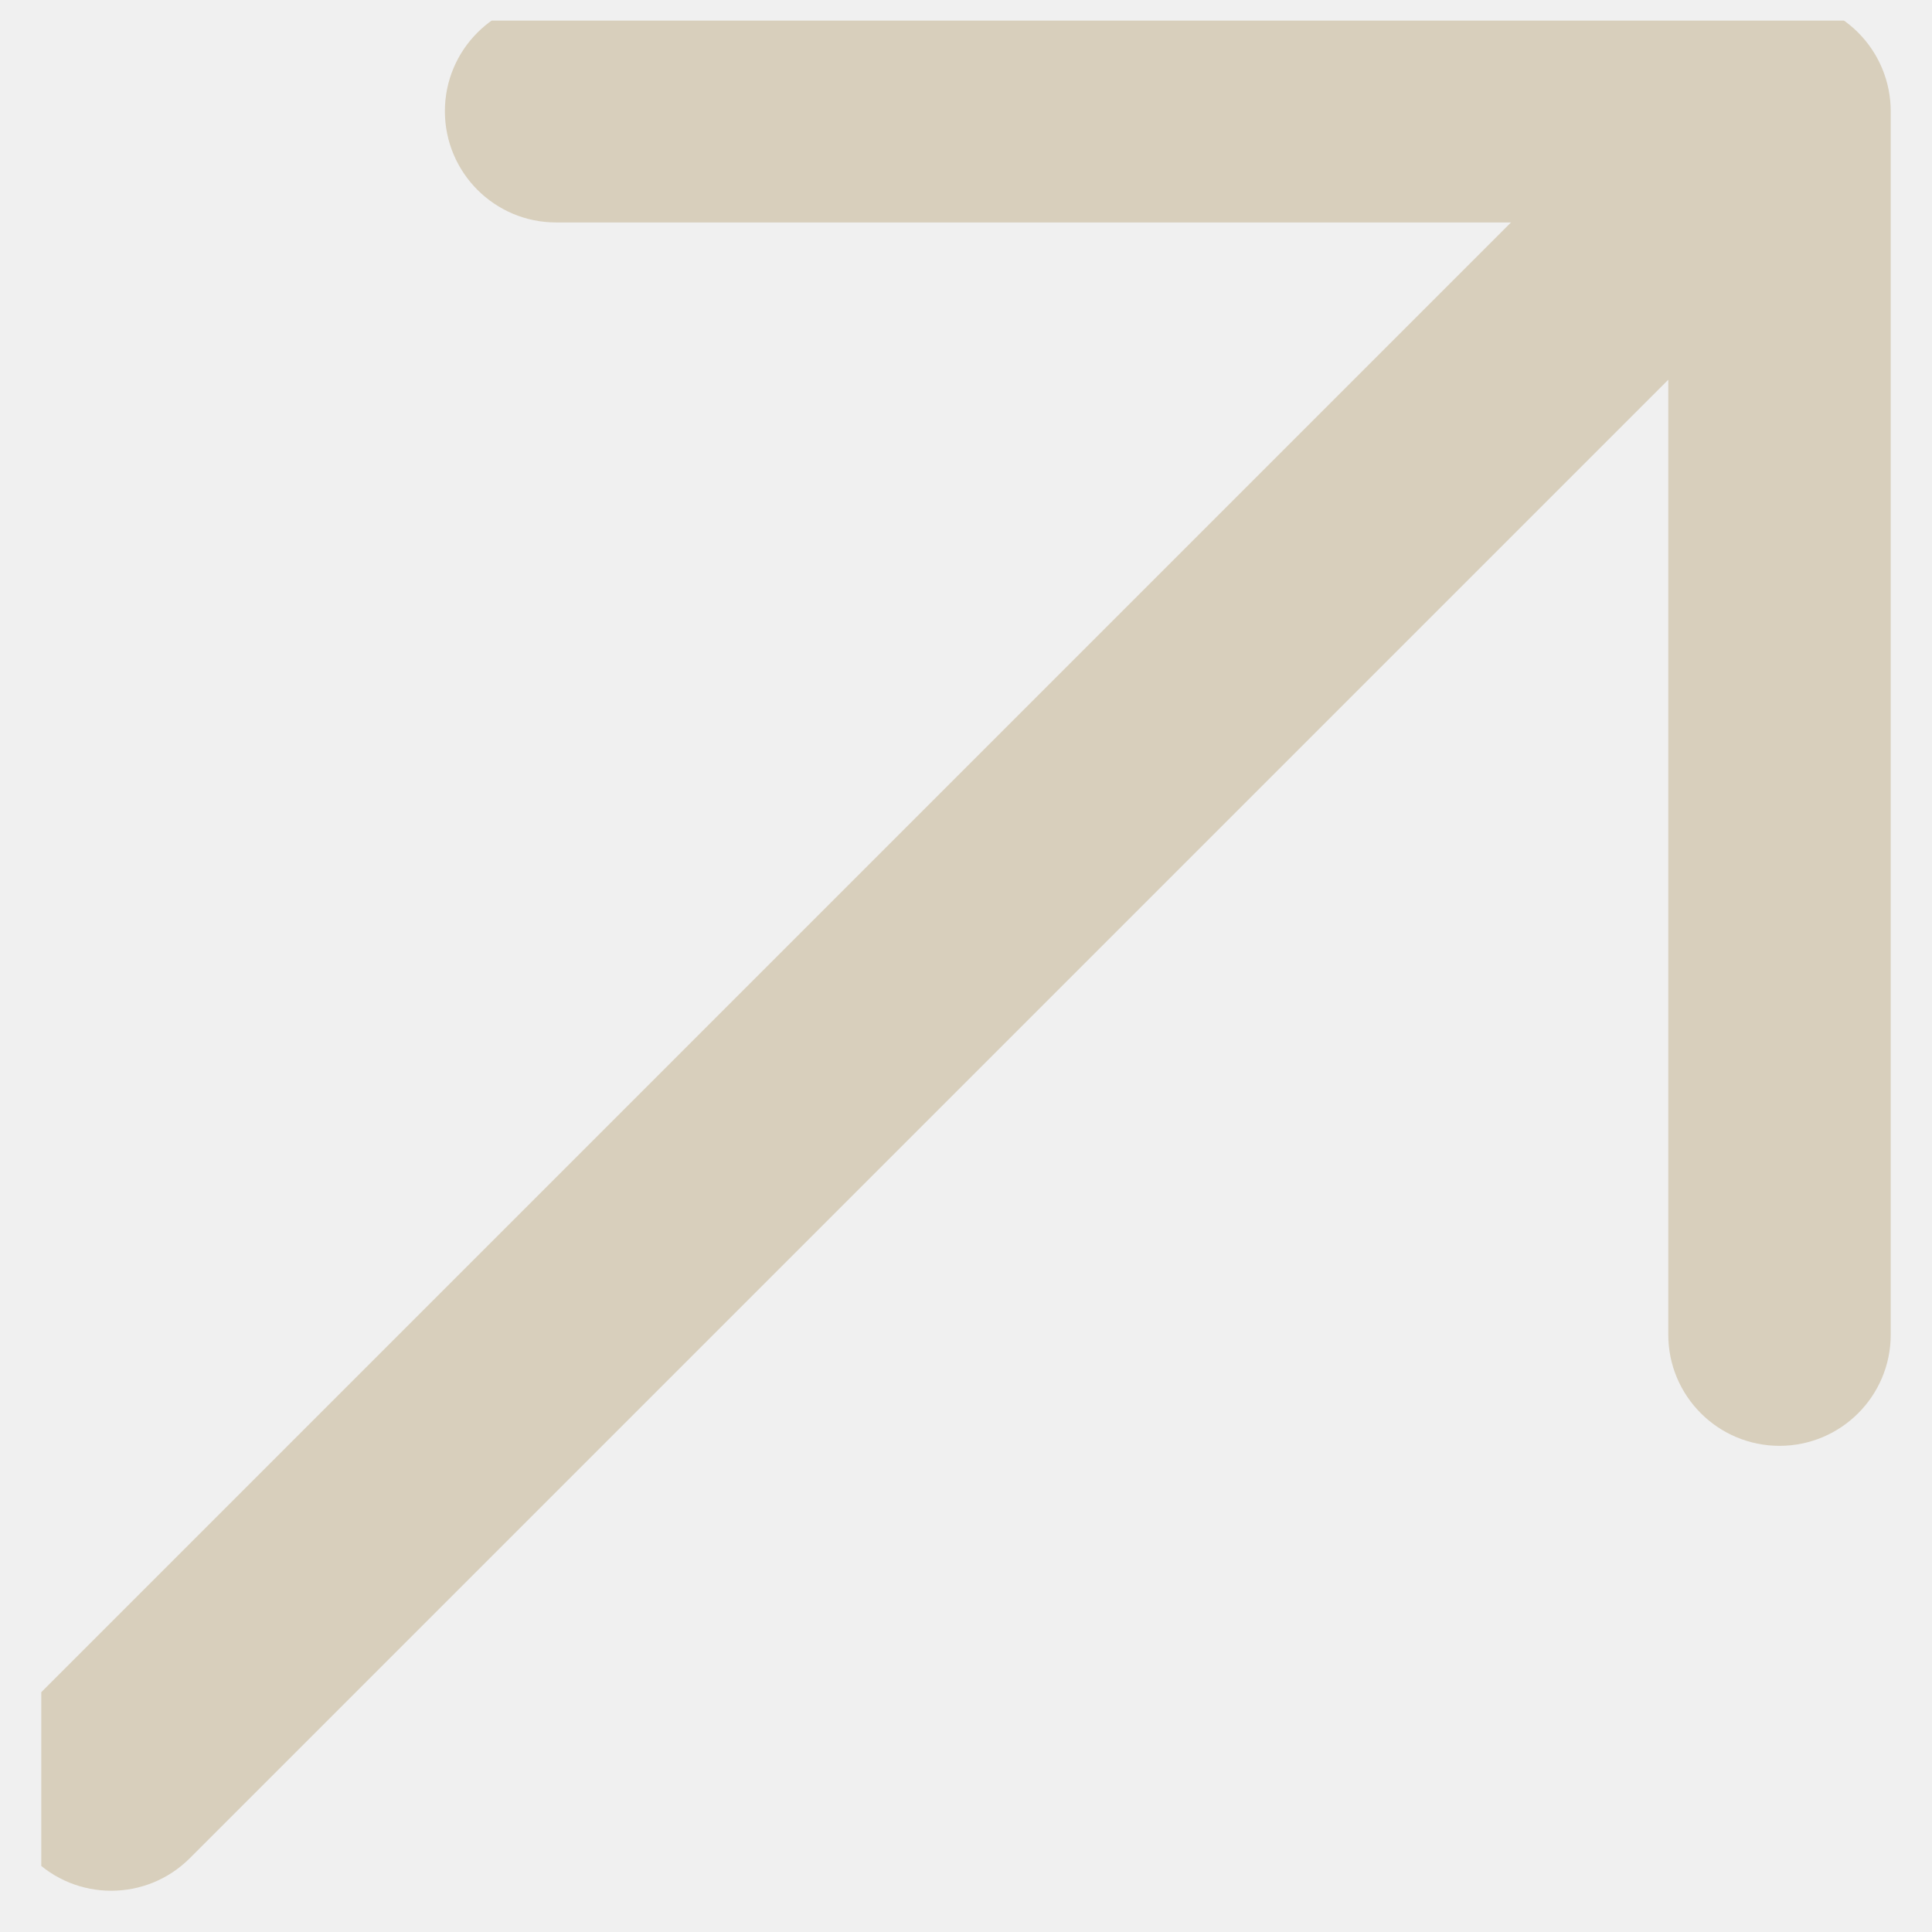
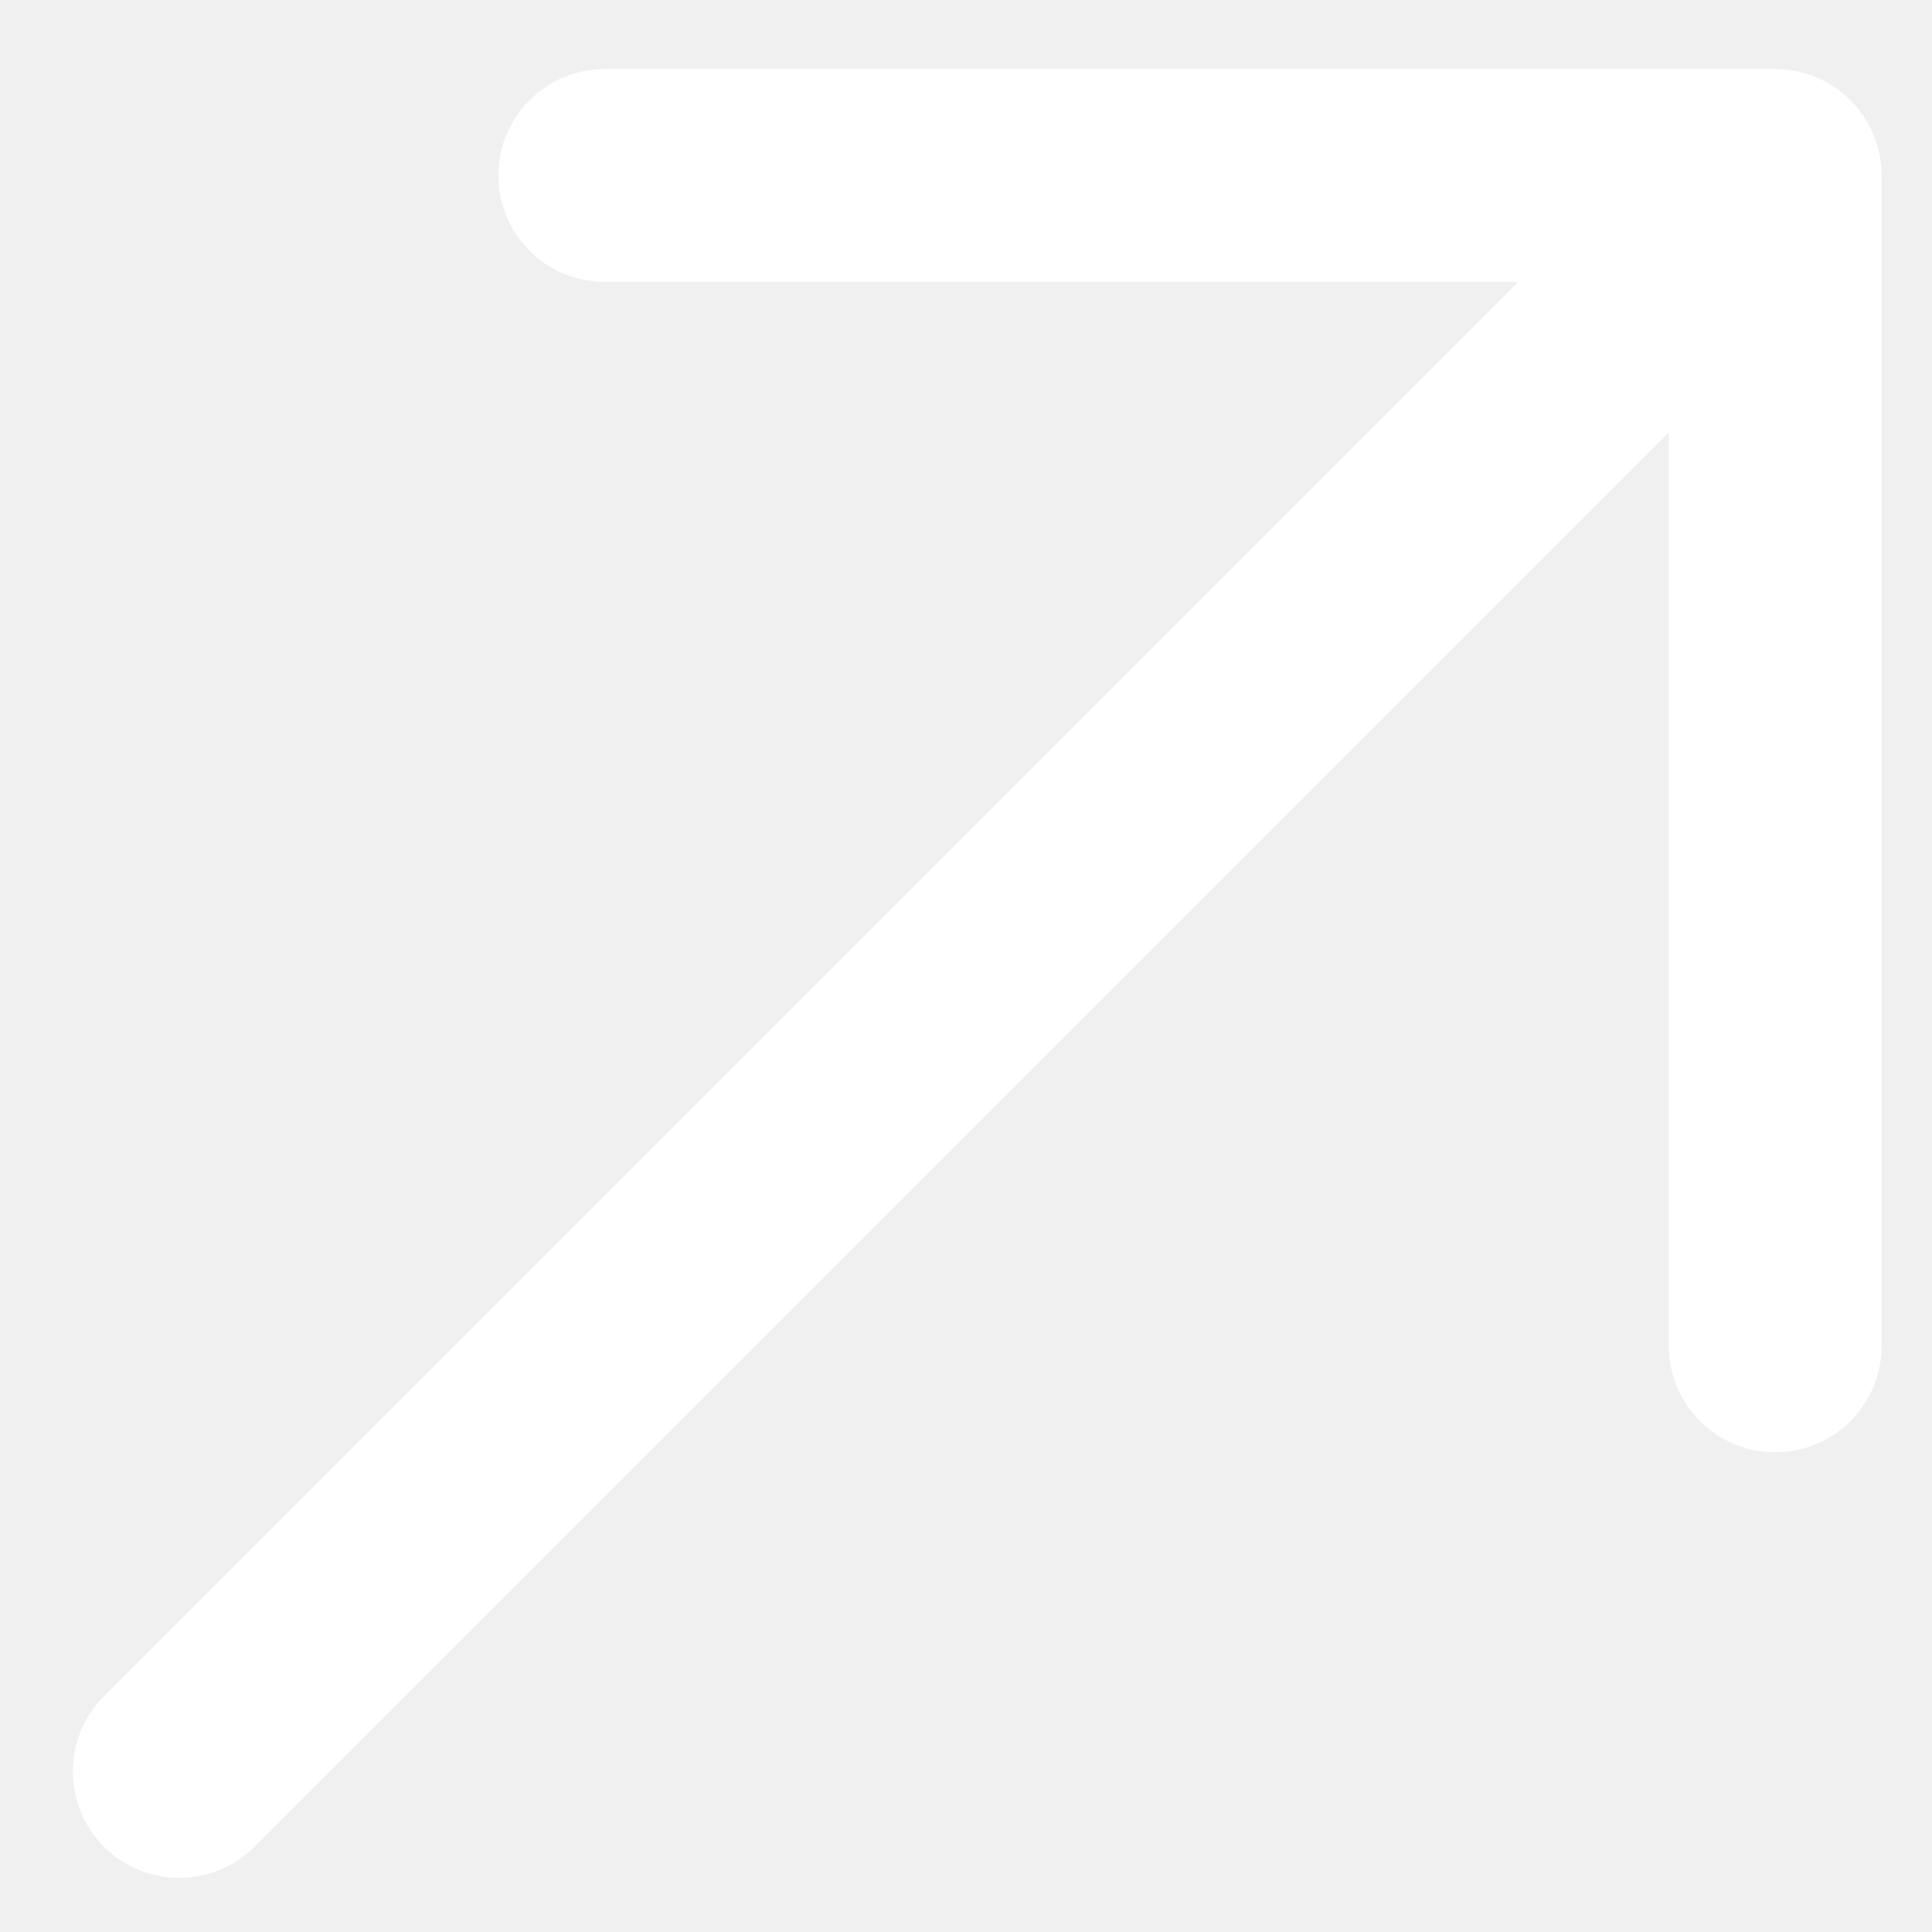
- <svg xmlns="http://www.w3.org/2000/svg" width="22" height="22" viewBox="0 0 22 22" fill="none">
-   <g clip-path="url(#clip0_1376_18)">
-     <path fill-rule="evenodd" clip-rule="evenodd" d="M0.371 21.159C-0.124 20.665 -0.124 19.863 0.371 19.368L17.206 2.533H6.332C5.633 2.533 5.066 1.966 5.066 1.266C5.066 0.567 5.633 0 6.332 0H20.264C20.599 0 20.922 0.133 21.159 0.371C21.396 0.608 21.53 0.931 21.53 1.266V15.198C21.53 15.897 20.963 16.464 20.264 16.464C19.564 16.464 18.997 15.897 18.997 15.198V4.324L2.162 21.159C1.667 21.654 0.866 21.654 0.371 21.159Z" fill="#D8CFBC" />
-   </g>
-   <defs>
-     <clipPath id="clip0_1376_18">
-       <rect width="21.53" height="21.53" fill="white" transform="translate(0.470001 0.234863)" />
-     </clipPath>
-   </defs>
+ <svg xmlns="http://www.w3.org/2000/svg" width="23" height="23" viewBox="0 0 23 23" fill="none">
+   <path fill-rule="evenodd" clip-rule="evenodd" d="M1.238 21.985C0.743 21.49 0.743 20.688 1.238 20.193L18.075 3.356H7.2C6.5 3.356 5.933 2.788 5.933 2.089C5.933 1.389 6.5 0.822 7.2 0.822H21.133C21.469 0.822 21.791 0.956 22.029 1.193C22.267 1.431 22.4 1.753 22.4 2.089V16.022C22.4 16.722 21.833 17.289 21.133 17.289C20.434 17.289 19.867 16.722 19.867 16.022V5.147L3.029 21.985C2.534 22.479 1.732 22.479 1.238 21.985Z" fill="white" />
</svg>
